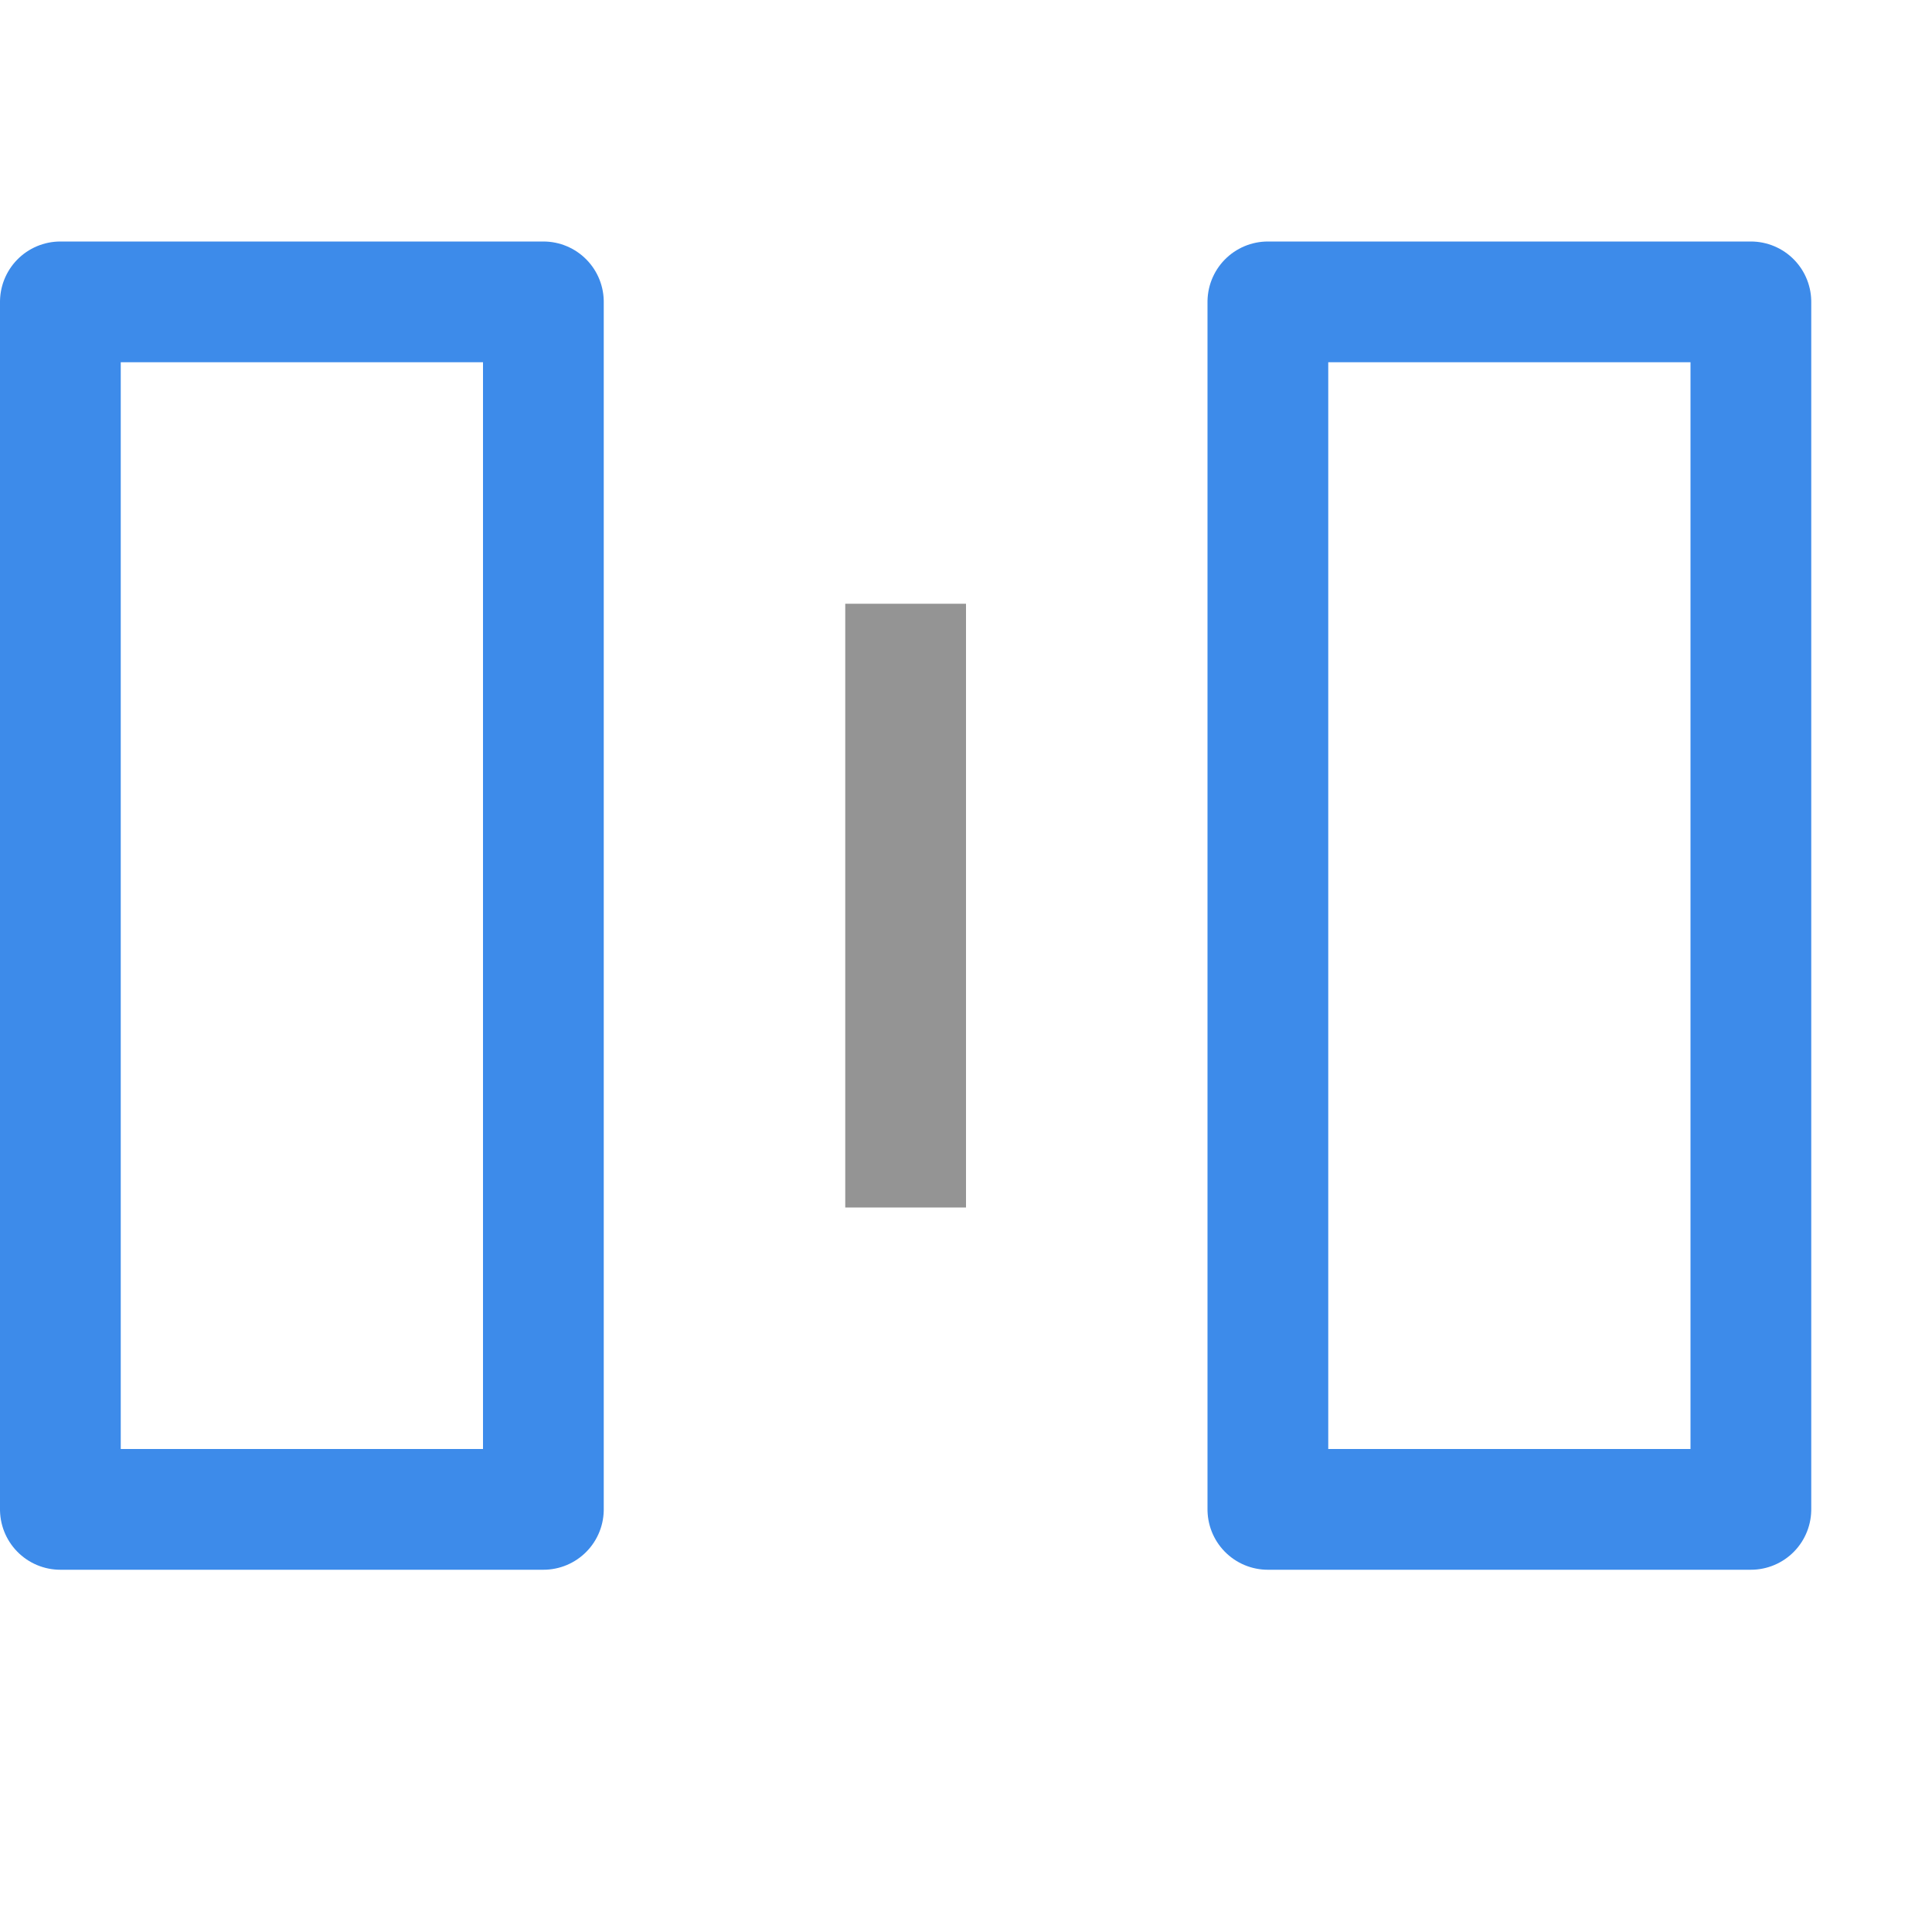
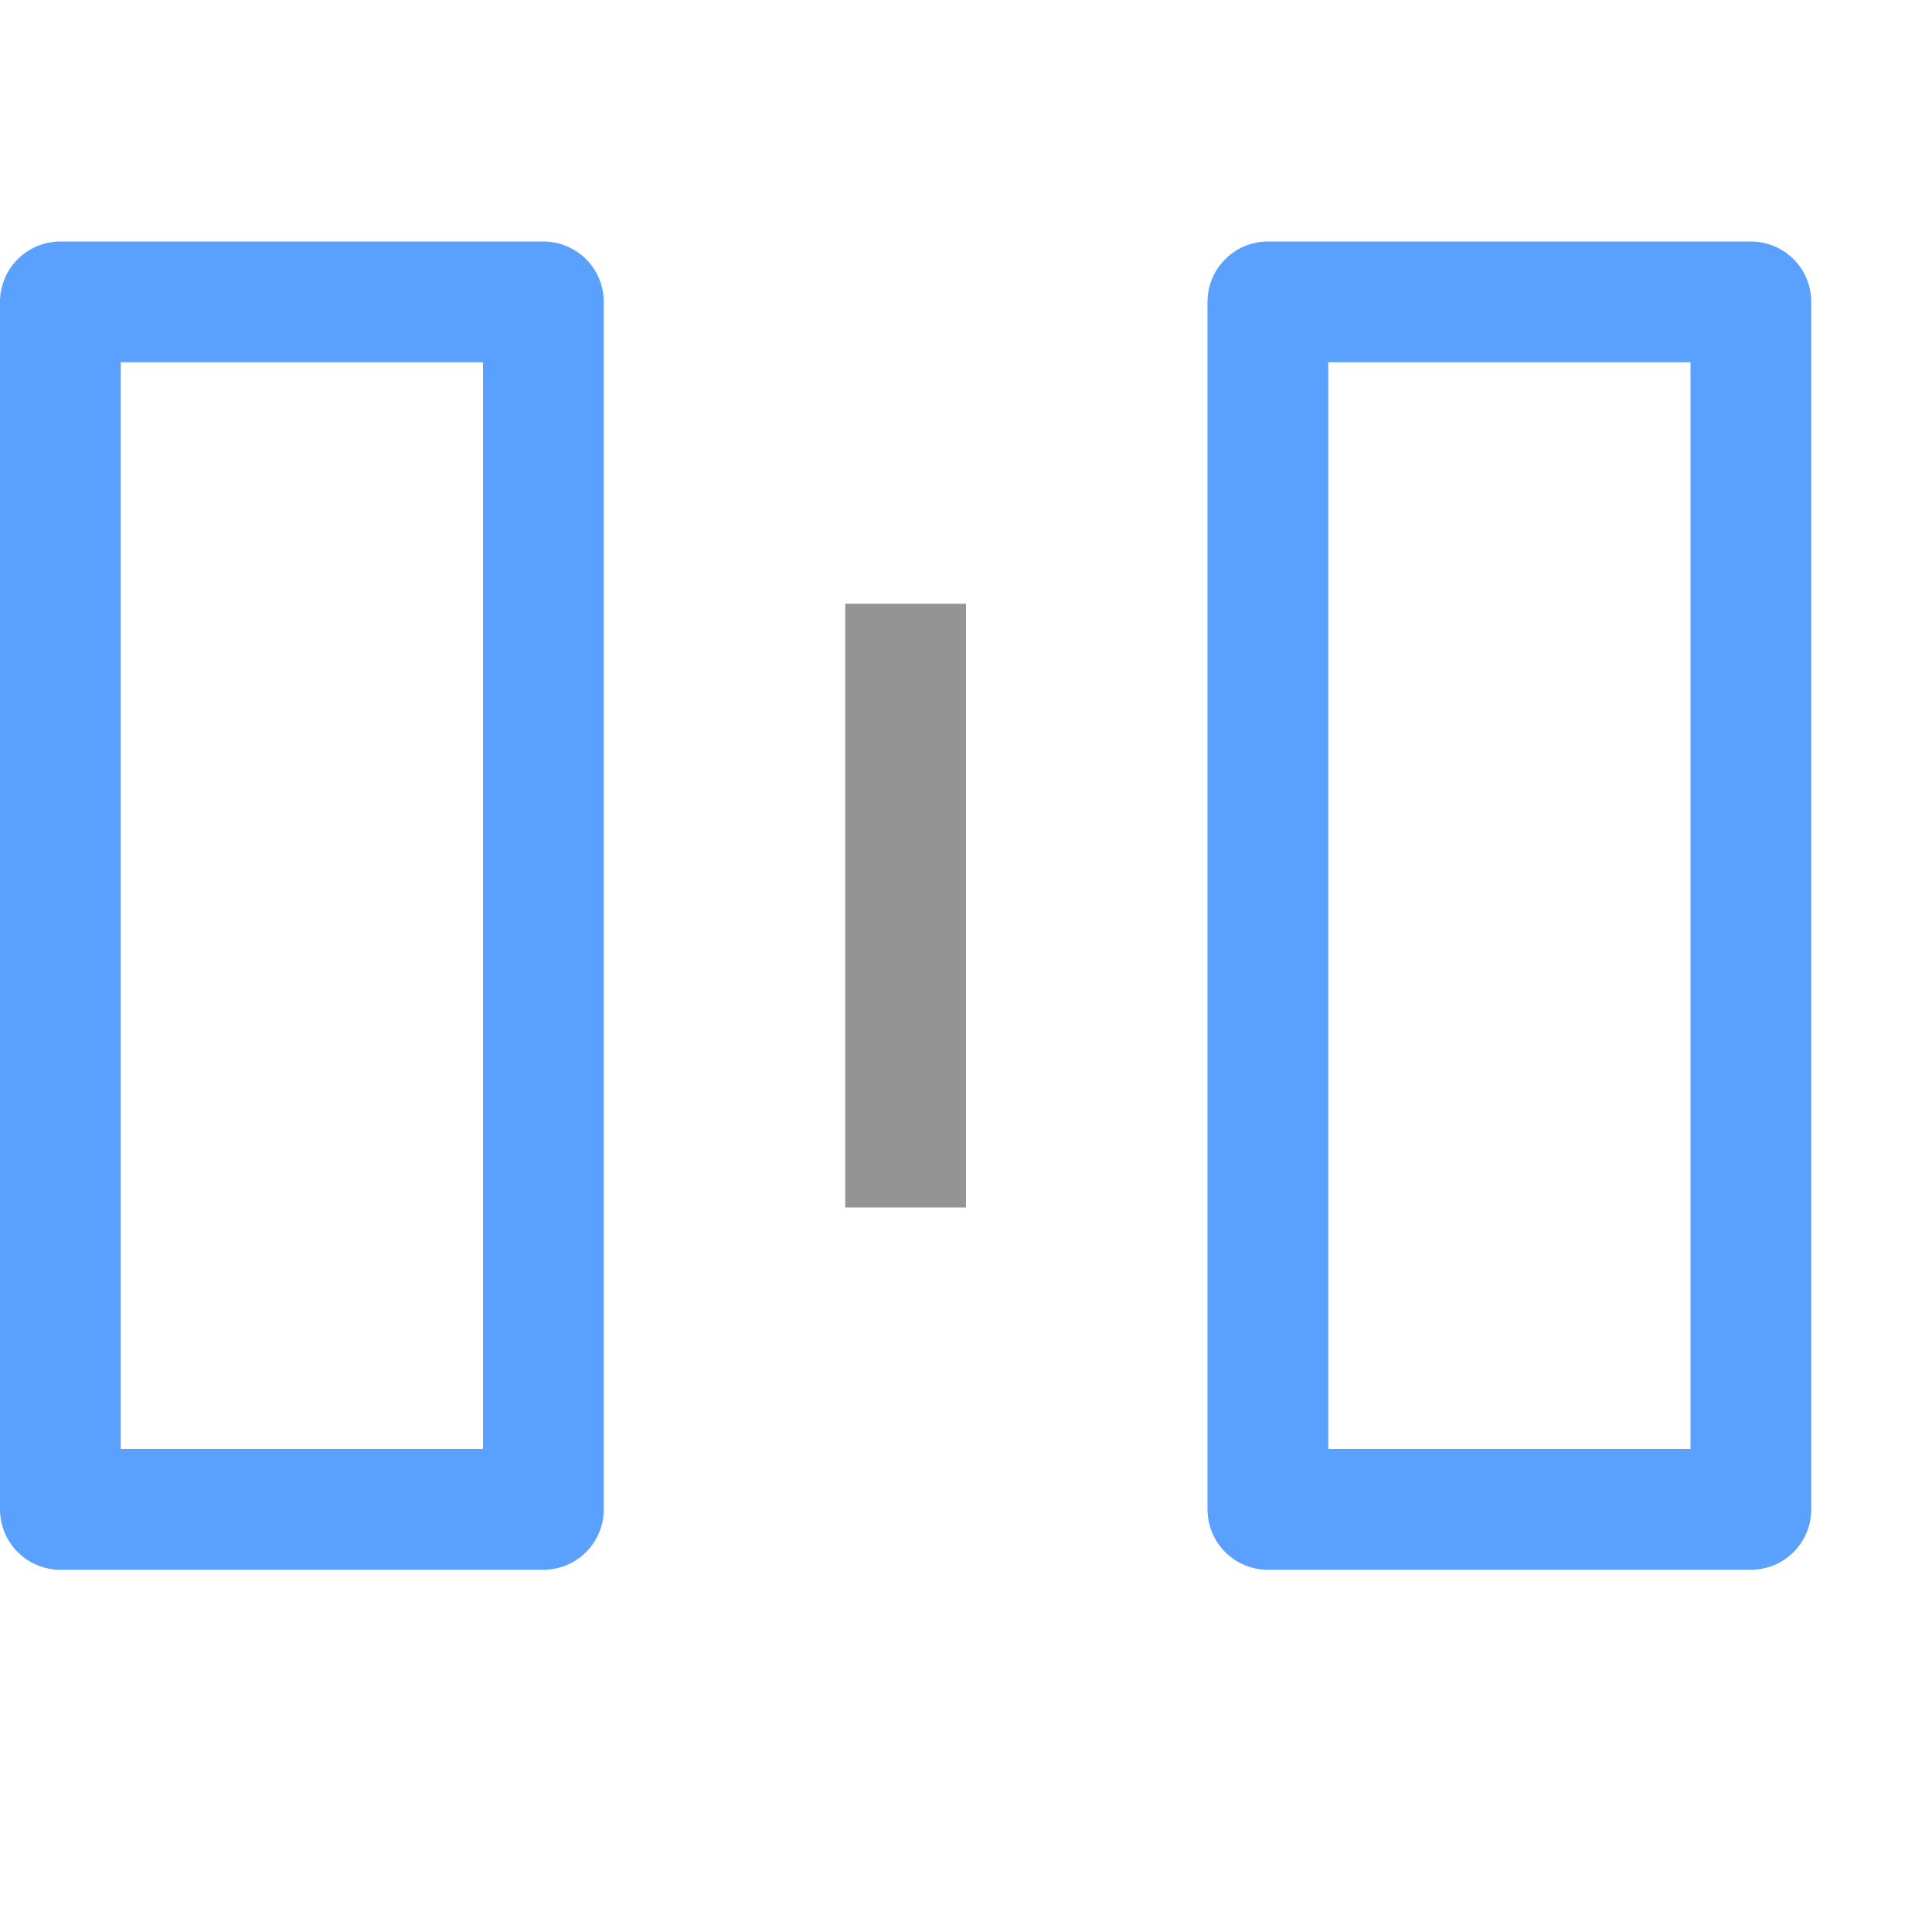
<svg xmlns="http://www.w3.org/2000/svg" id="a" viewBox="0 0 16 16">
-   <rect x="-2.5" y="5.5" width="10" height="4" transform="translate(-5 10) rotate(-90)" style="fill:none; stroke:#3D8BEA; stroke-linejoin:round;" />
-   <rect x="7.5" y="5.5" width="10" height="4" transform="translate(5 20) rotate(-90)" style="fill:none; stroke:#3D8BEA; stroke-linejoin:round;" />
+   <rect x="-2.5" y="5.5" width="10" height="4" transform="translate(-5 10) rotate(-90)" style="fill:none; stroke:#5AA0FF; stroke-linejoin:round;" />
+   <rect x="7.5" y="5.5" width="10" height="4" transform="translate(5 20) rotate(-90)" style="fill:none; stroke:#5AA0FF; stroke-linejoin:round;" />
  <line x1="7.5" y1="5.5" x2="7.5" y2="9.5" style="fill:none; stroke:#949494; stroke-linecap:square; stroke-miterlimit:10;" />
</svg>
